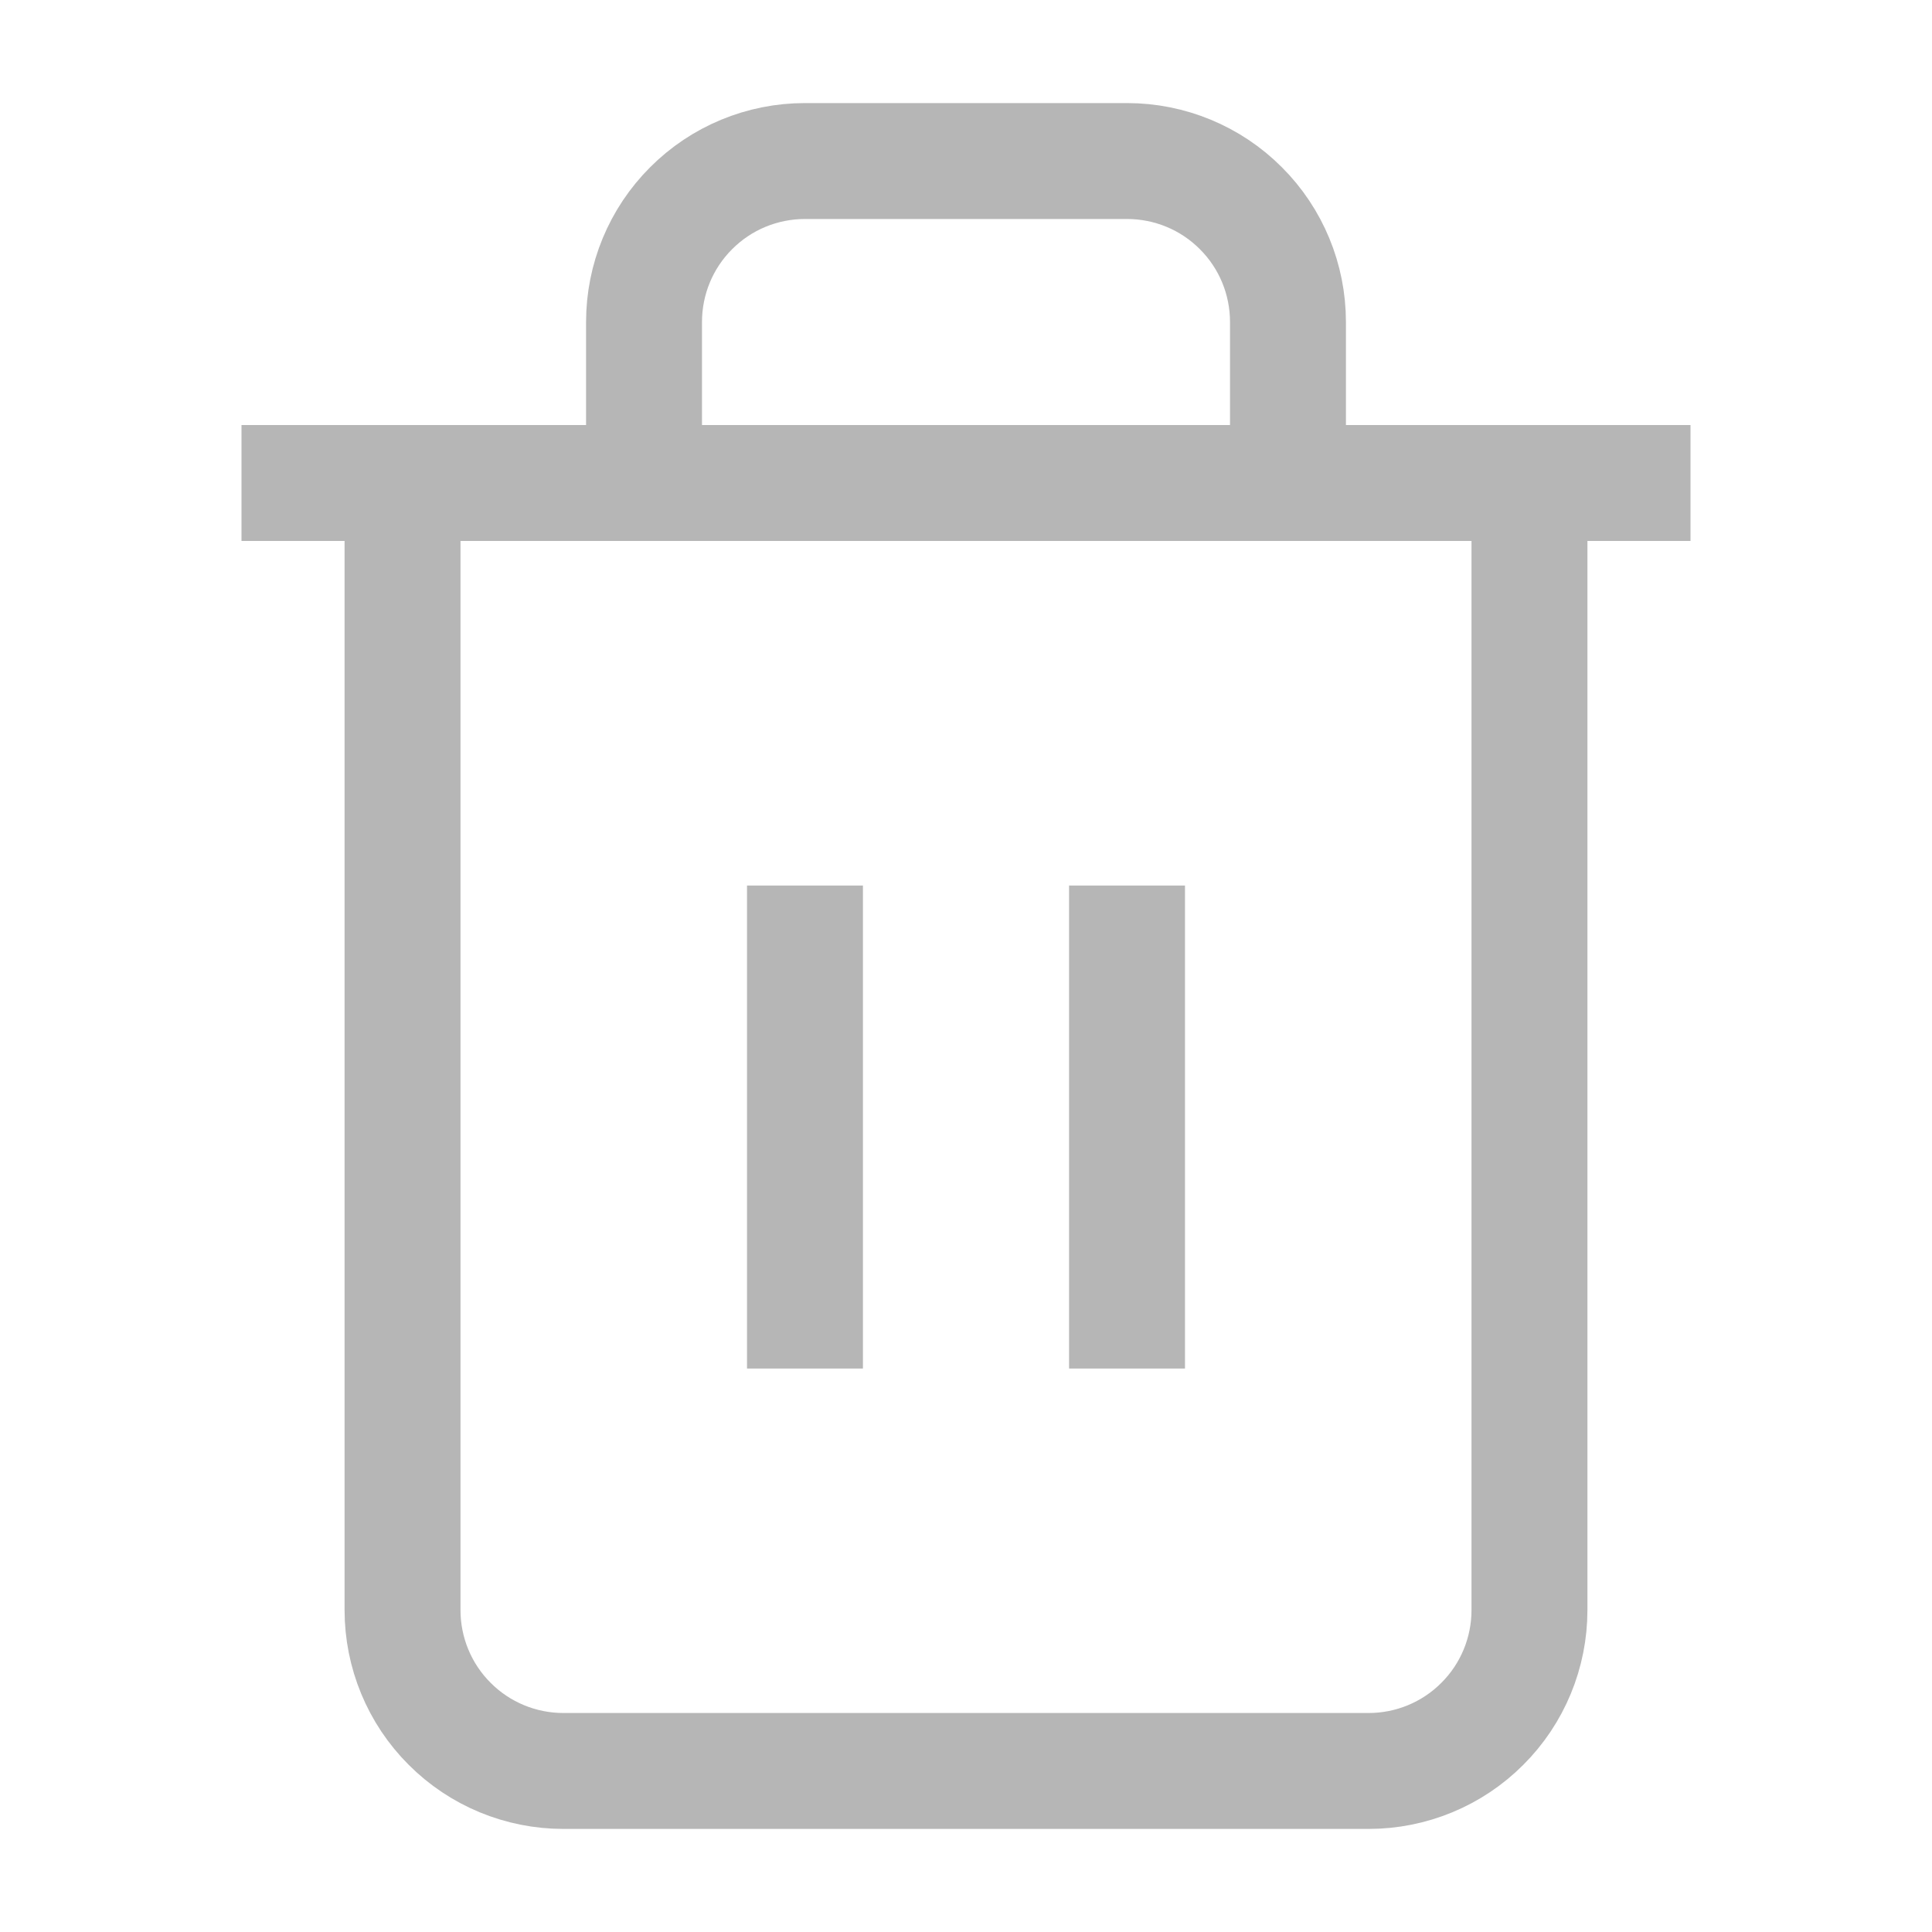
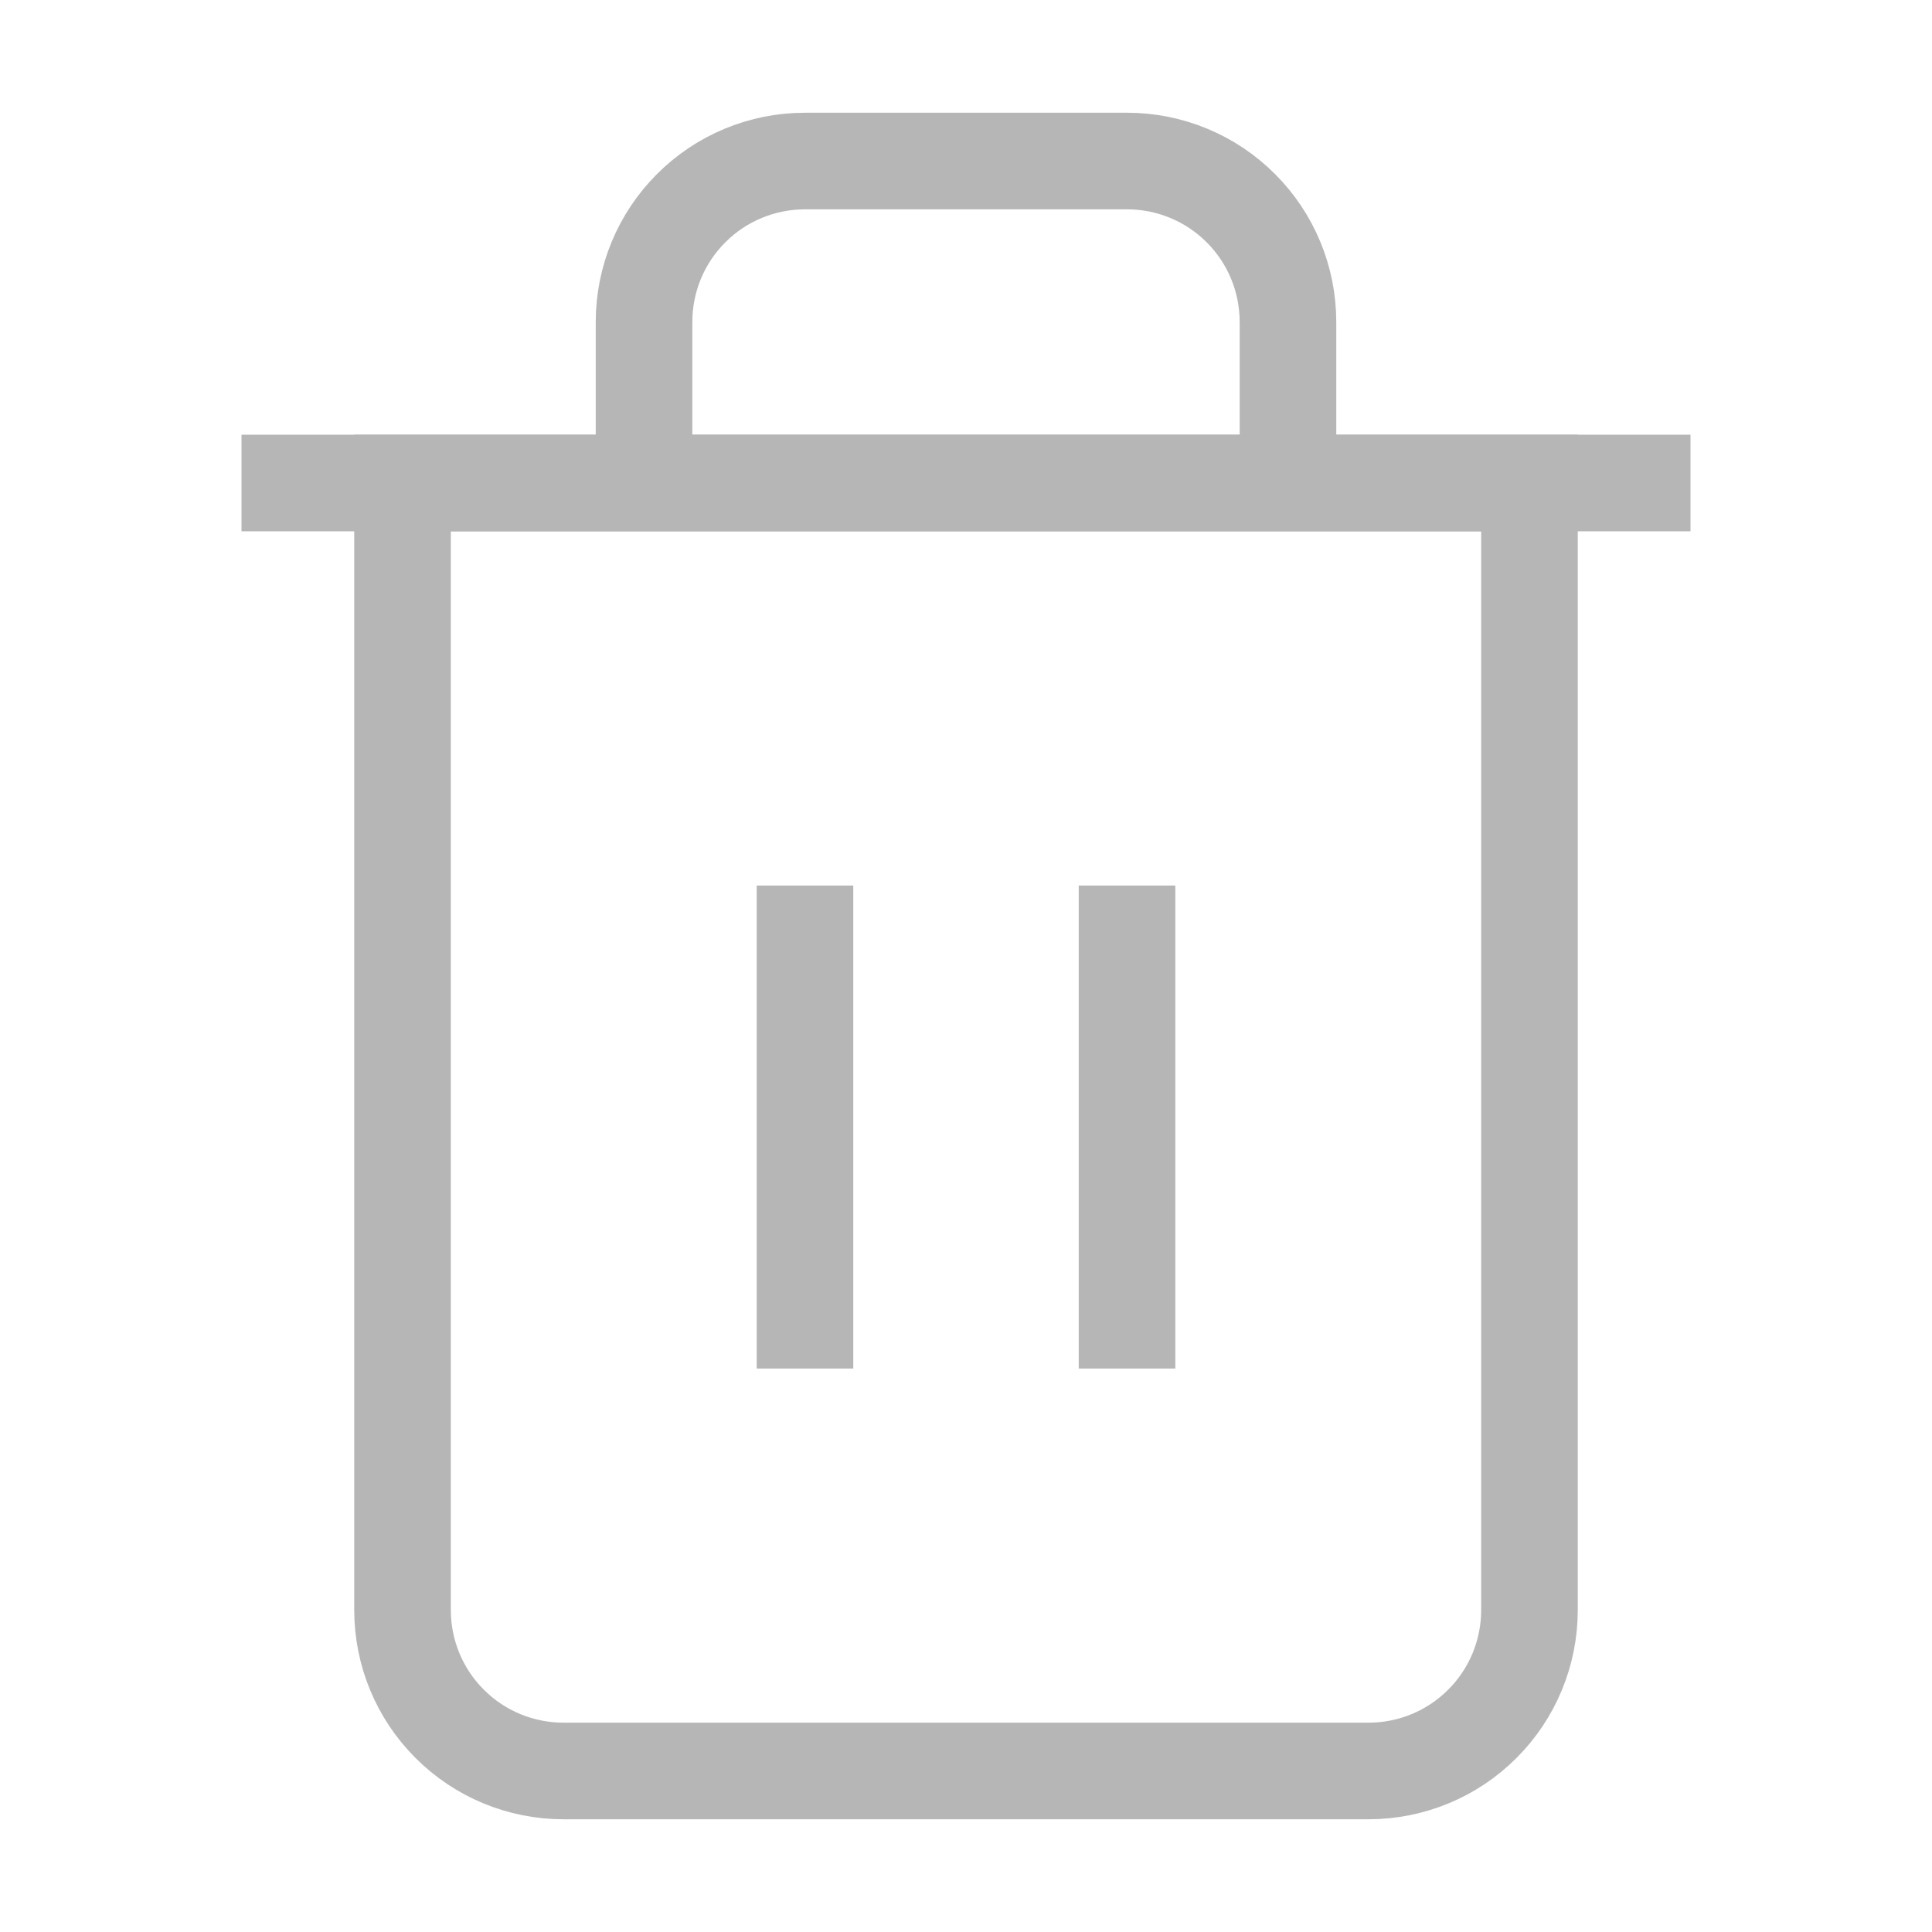
<svg xmlns="http://www.w3.org/2000/svg" width="20" height="20" viewBox="0 0 20 20" fill="none">
-   <path d="M2.5 5H4.167H17.5" stroke="#B6B6B6" stroke-width="1.2" strokeLinecap="round" strokeLinejoin="round" />
-   <path d="M6.667 5V3.333C6.667 2.891 6.842 2.467 7.155 2.155C7.467 1.842 7.891 1.667 8.333 1.667H11.667C12.109 1.667 12.533 1.842 12.845 2.155C13.158 2.467 13.333 2.891 13.333 3.333V5M15.833 5V16.667C15.833 17.109 15.658 17.533 15.345 17.845C15.033 18.158 14.609 18.333 14.167 18.333H5.833C5.391 18.333 4.967 18.158 4.655 17.845C4.342 17.533 4.167 17.109 4.167 16.667V5H15.833Z" stroke="#B6B6B6" stroke-width="1.2" strokeLinecap="round" strokeLinejoin="round" />
-   <path d="M8.333 9.167V14.167" stroke="#B6B6B6" stroke-width="1.2" strokeLinecap="round" strokeLinejoin="round" />
-   <path d="M11.667 9.167V14.167" stroke="#B6B6B6" stroke-width="1.2" strokeLinecap="round" strokeLinejoin="round" />
+   <path d="M2.5 5H4.167H17.5" stroke="#B6B6B6" strokeWidth="1.2" strokeLinecap="round" strokeLinejoin="round" />
+   <path d="M6.667 5V3.333C6.667 2.891 6.842 2.467 7.155 2.155C7.467 1.842 7.891 1.667 8.333 1.667H11.667C12.109 1.667 12.533 1.842 12.845 2.155C13.158 2.467 13.333 2.891 13.333 3.333V5M15.833 5V16.667C15.833 17.109 15.658 17.533 15.345 17.845C15.033 18.158 14.609 18.333 14.167 18.333H5.833C5.391 18.333 4.967 18.158 4.655 17.845C4.342 17.533 4.167 17.109 4.167 16.667V5H15.833Z" stroke="#B6B6B6" strokeWidth="1.2" strokeLinecap="round" strokeLinejoin="round" />
+   <path d="M8.333 9.167V14.167" stroke="#B6B6B6" strokeWidth="1.2" strokeLinecap="round" strokeLinejoin="round" />
+   <path d="M11.667 9.167V14.167" stroke="#B6B6B6" strokeWidth="1.2" strokeLinecap="round" strokeLinejoin="round" />
</svg>
